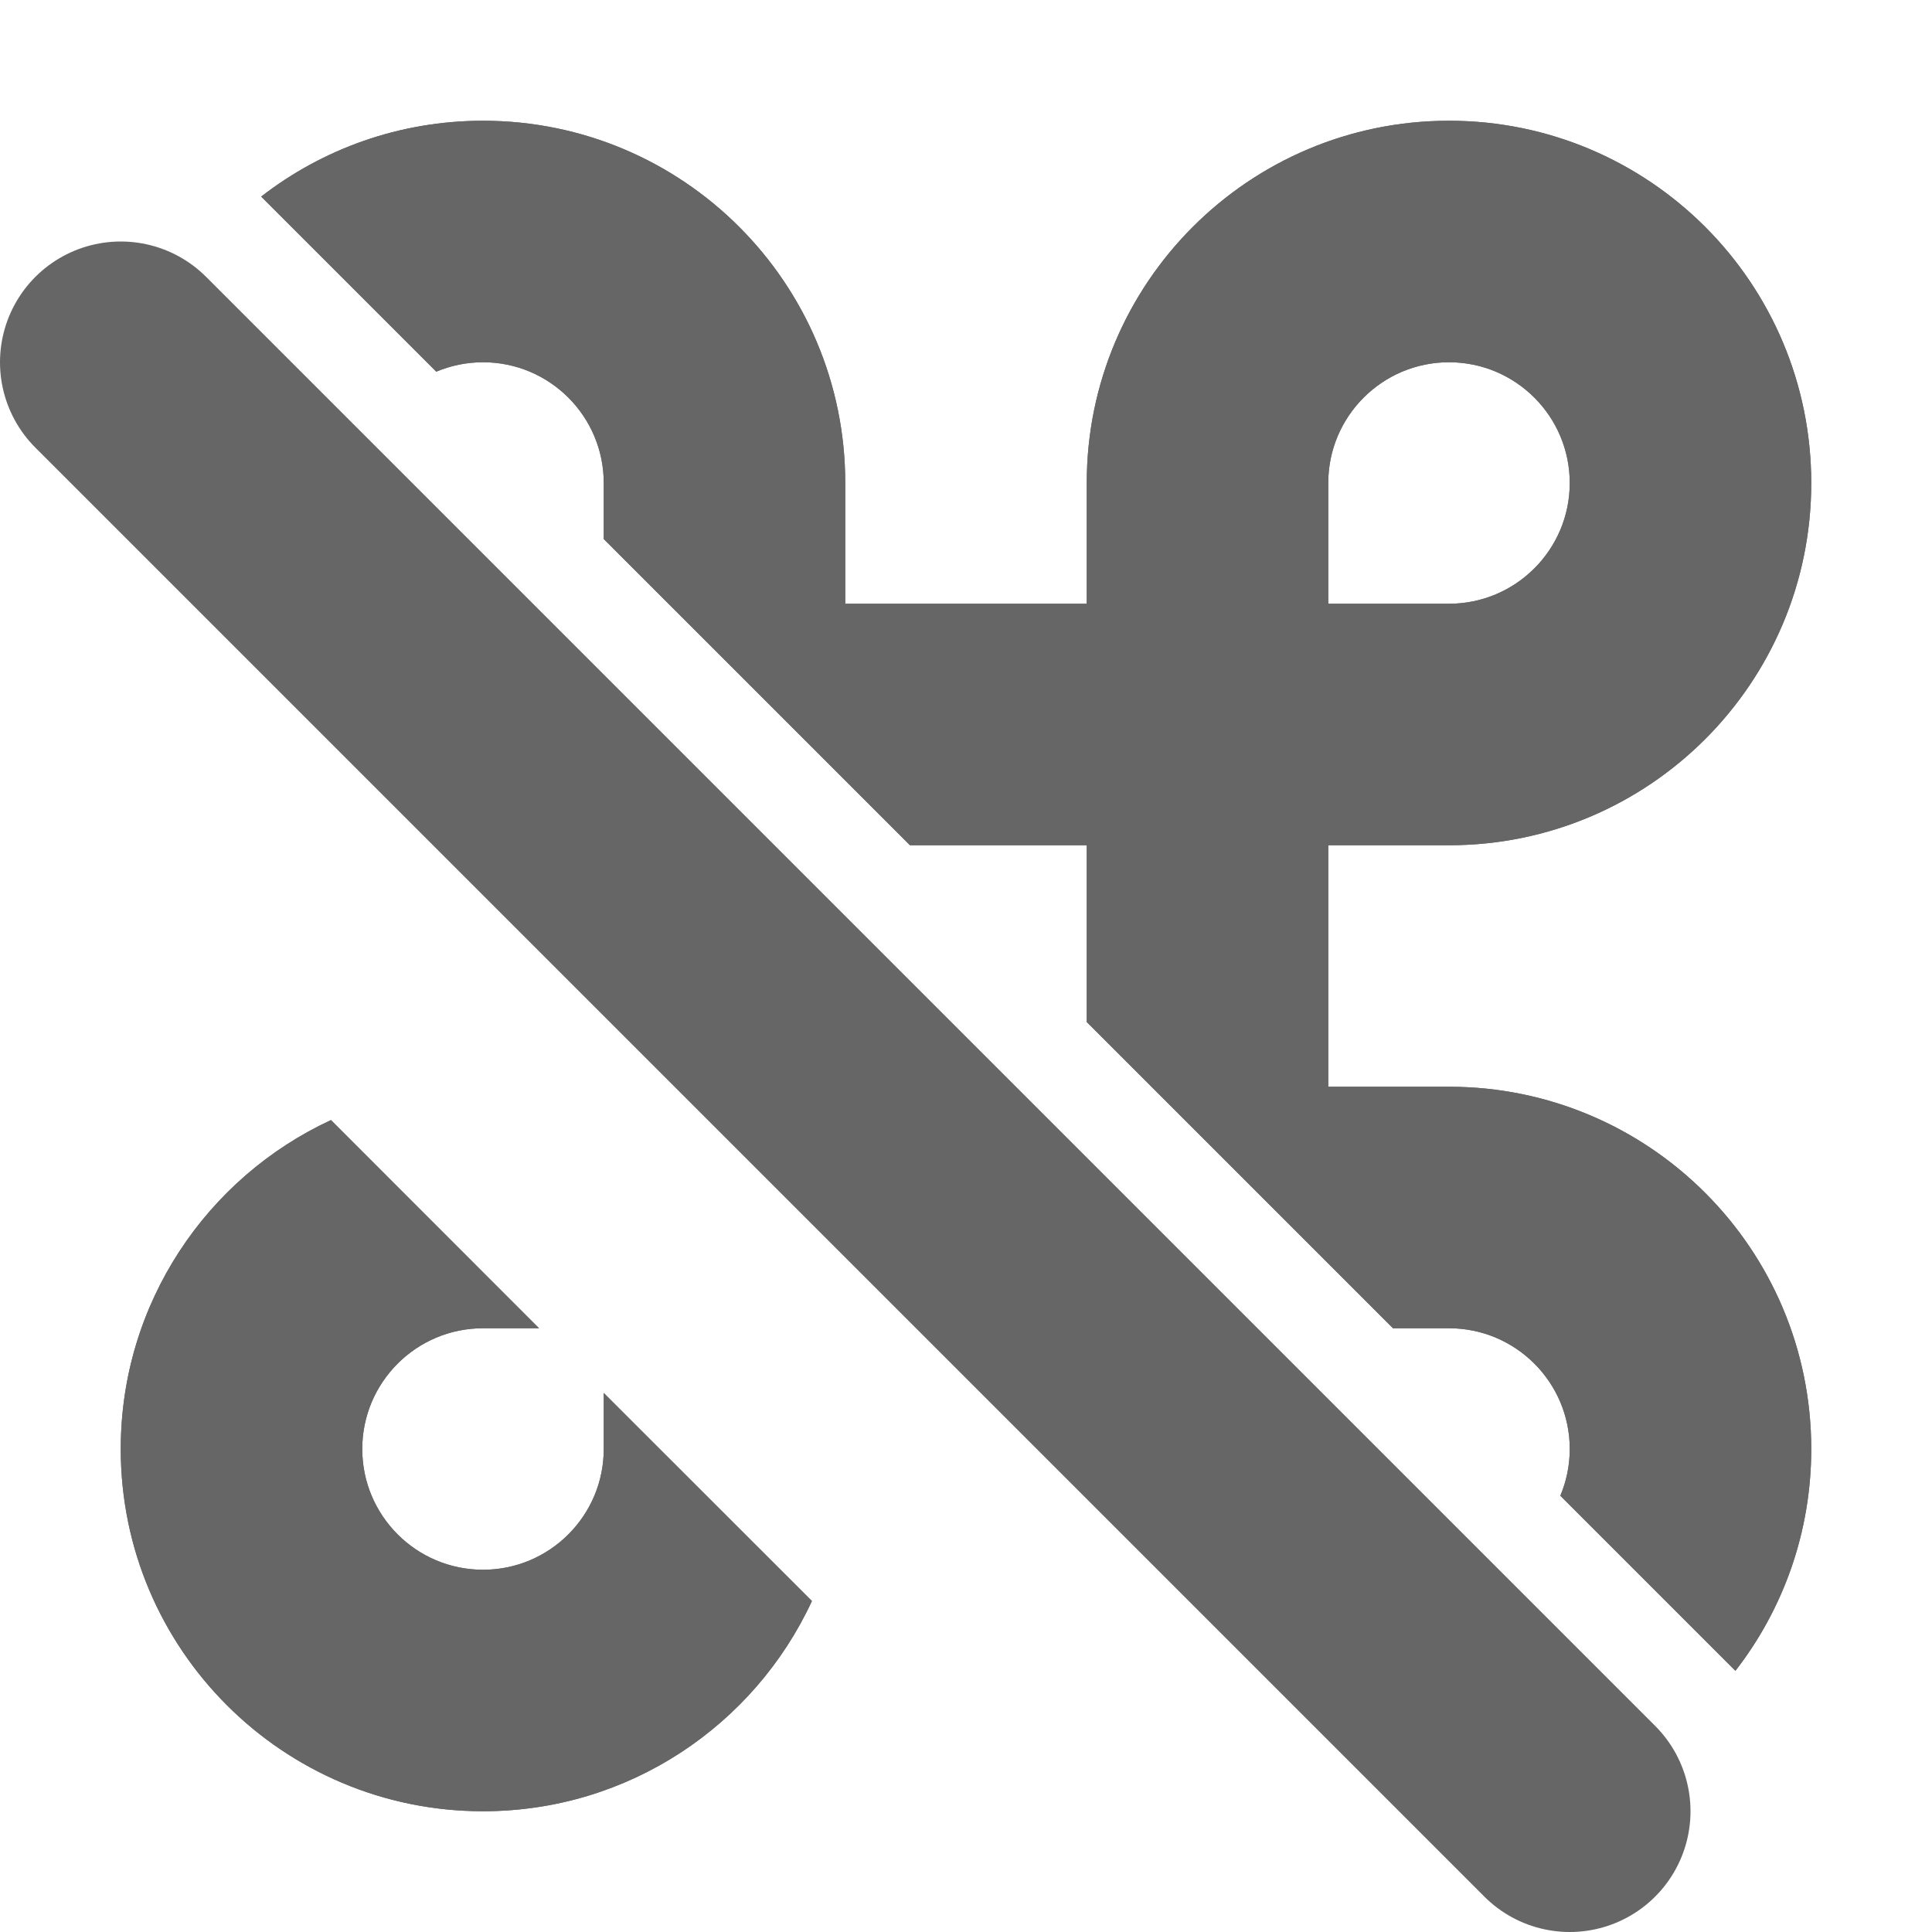
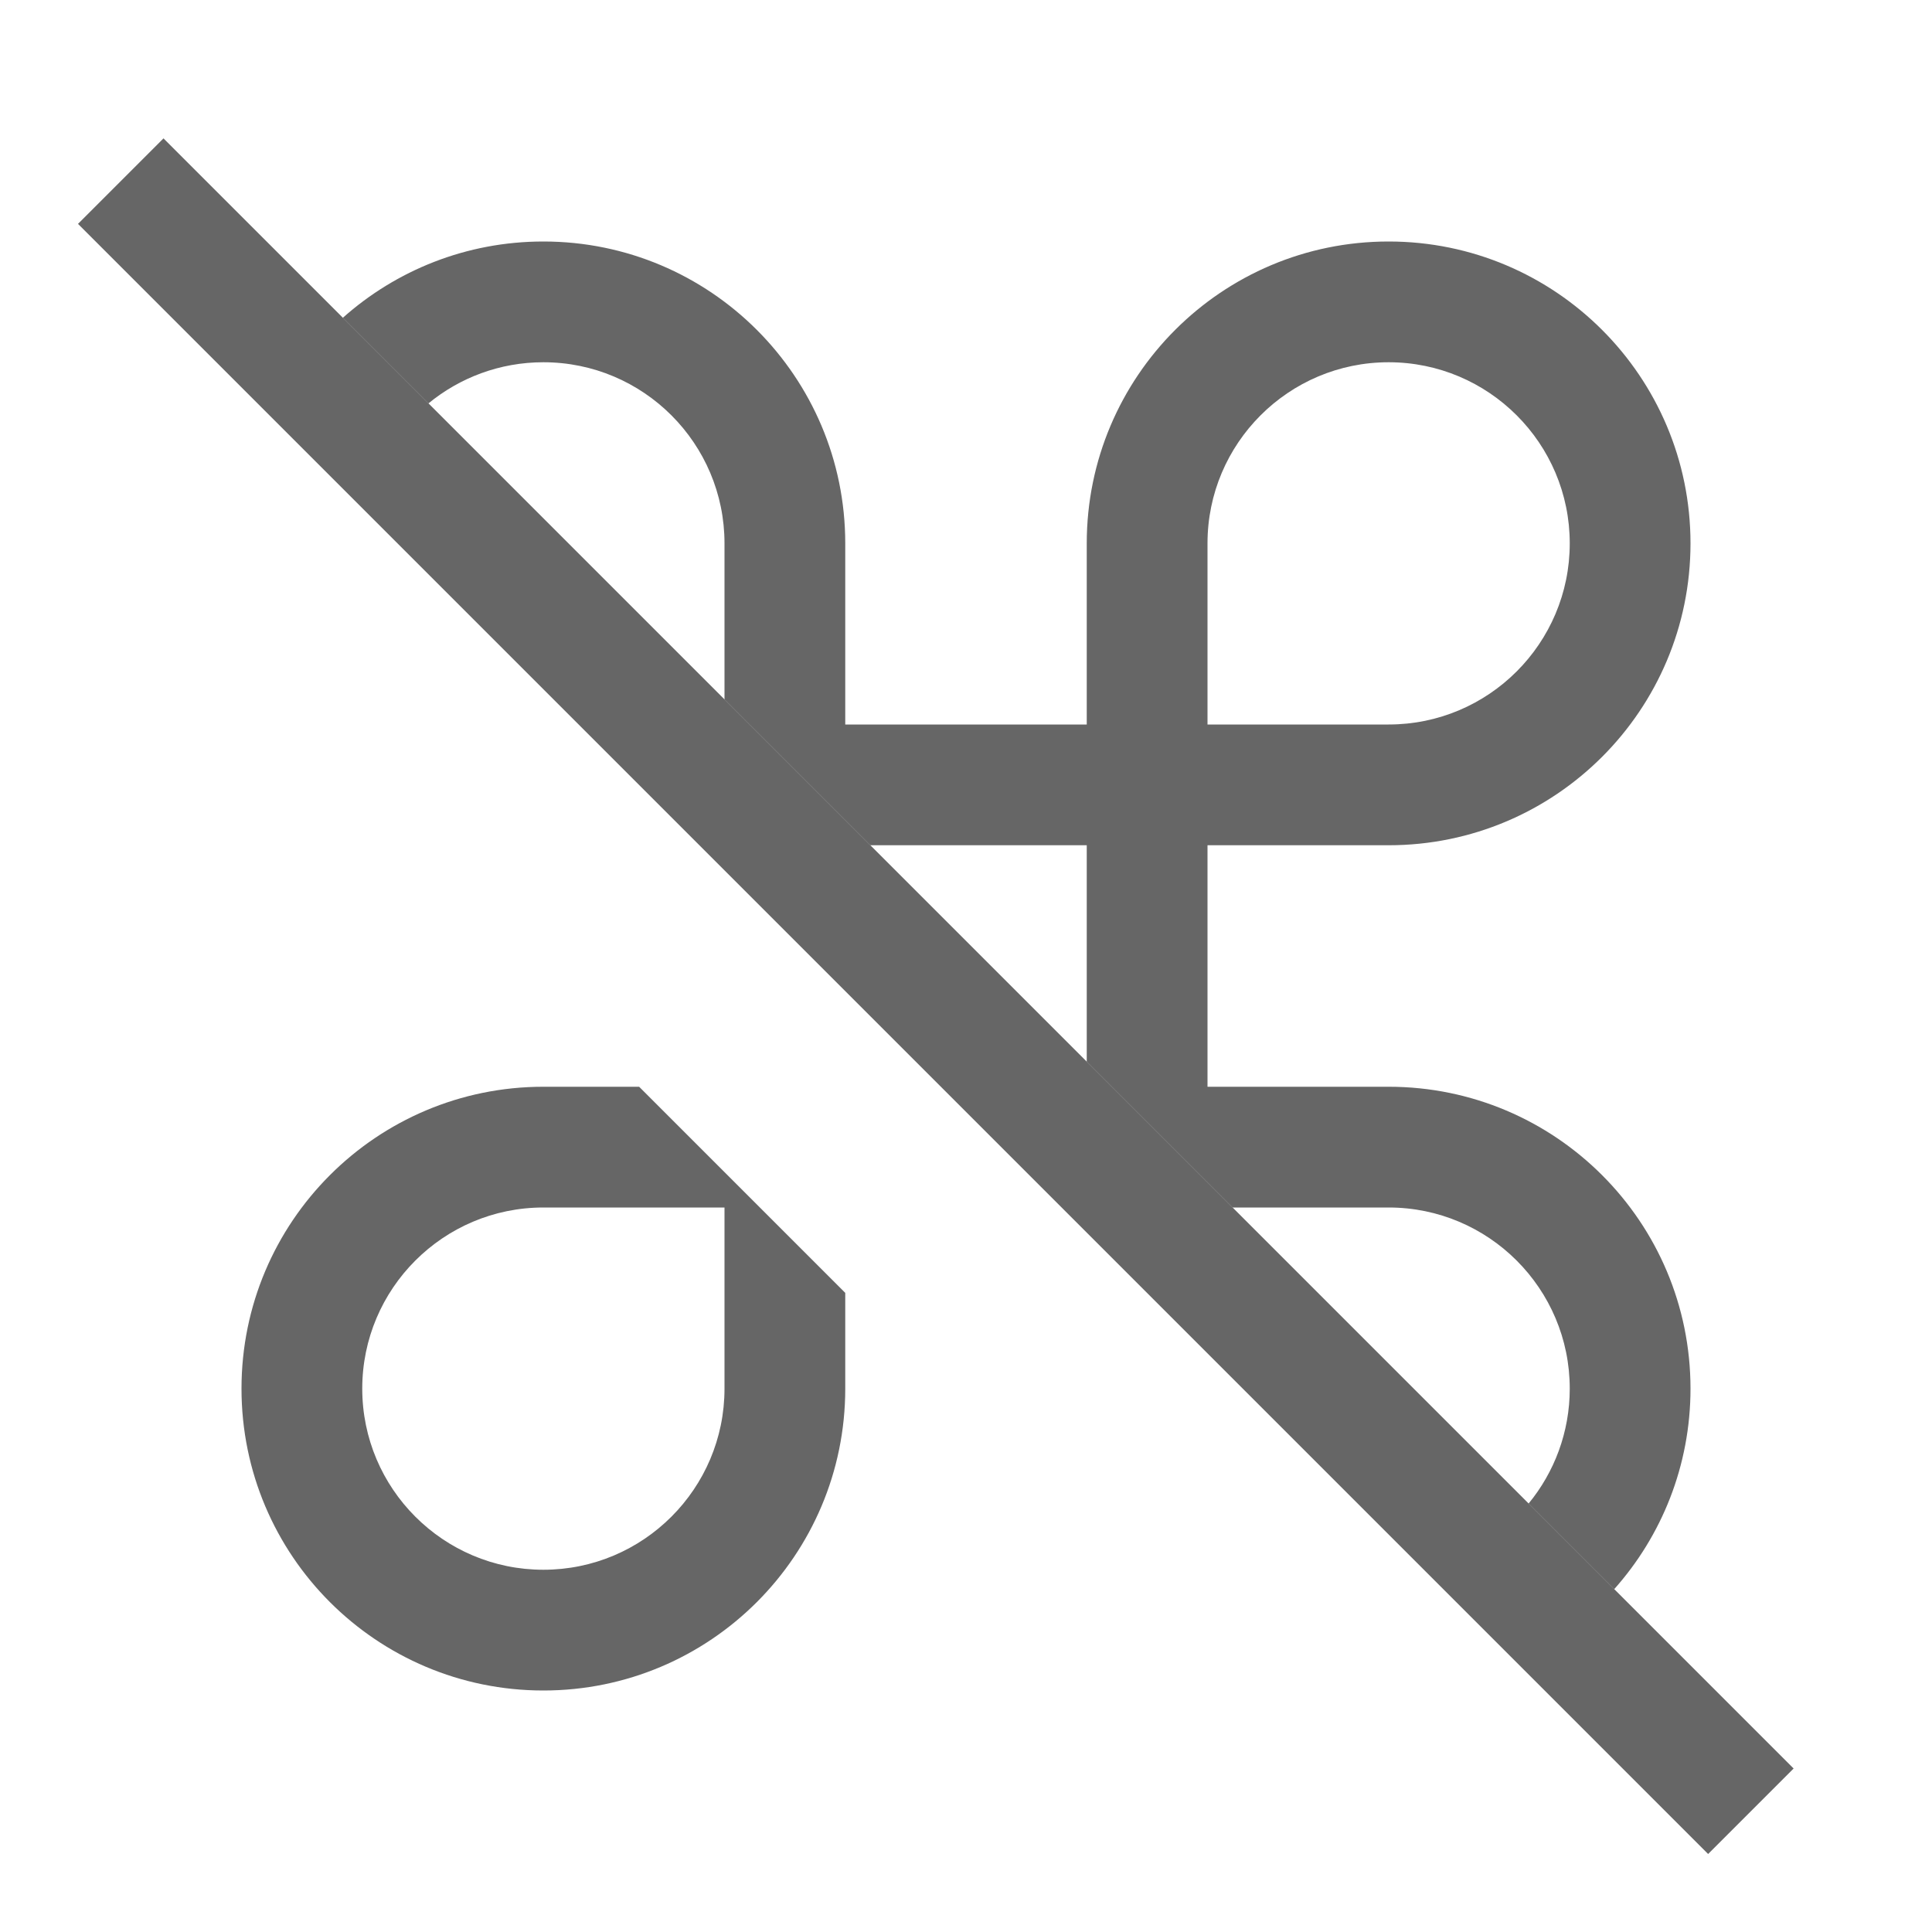
<svg xmlns="http://www.w3.org/2000/svg" width="16" height="16" viewBox="0 0 16 16" fill="none">
-   <path fill-rule="evenodd" clip-rule="evenodd" d="M5 4.464L7.536 7H9V8.464L11.536 11H12C12.552 11 13 11.448 13 12C13 12.137 12.972 12.268 12.922 12.387L14.372 13.837C14.766 13.329 15 12.692 15 12C15 10.343 13.657 9 12 9H11V7H12C13.657 7 15 5.657 15 4C15 2.343 13.657 1 12 1C10.343 1 9 2.343 9 4V5H7V4C7 2.343 5.657 1 4 1C3.308 1 2.671 1.234 2.163 1.628L3.613 3.078C3.732 3.028 3.863 3 4 3C4.552 3 5 3.448 5 4V4.464ZM2.741 9.276C1.713 9.752 1 10.793 1 12C1 13.657 2.343 15 4 15C5.207 15 6.248 14.287 6.724 13.259L5 11.536V12C5 12.552 4.552 13 4 13C3.448 13 3 12.552 3 12C3 11.448 3.448 11 4 11H4.464L2.741 9.276ZM11 4V5H12C12.552 5 13 4.552 13 4C13 3.448 12.552 3 12 3C11.448 3 11 3.448 11 4Z" fill="#666666" />
-   <path fill-rule="evenodd" clip-rule="evenodd" d="M5 4.464L7.536 7H9V8.464L11.536 11H12C12.552 11 13 11.448 13 12C13 12.137 12.972 12.268 12.922 12.387L14.372 13.837C14.766 13.329 15 12.692 15 12C15 10.343 13.657 9 12 9H11V7H12C13.657 7 15 5.657 15 4C15 2.343 13.657 1 12 1C10.343 1 9 2.343 9 4V5H7V4C7 2.343 5.657 1 4 1C3.308 1 2.671 1.234 2.163 1.628L3.613 3.078C3.732 3.028 3.863 3 4 3C4.552 3 5 3.448 5 4V4.464ZM11 4V5H12C12.552 5 13 4.552 13 4C13 3.448 12.552 3 12 3C11.448 3 11 3.448 11 4Z" fill="#666666" />
-   <path d="M2.741 9.276C1.713 9.752 1 10.793 1 12C1 13.657 2.343 15 4 15C5.207 15 6.248 14.287 6.724 13.259L5 11.536V12C5 12.552 4.552 13 4 13C3.448 13 3 12.552 3 12C3 11.448 3.448 11 4 11H4.464L2.741 9.276Z" fill="#666666" />
-   <path d="M1 3L13 15" stroke="#666666" stroke-width="2" stroke-linecap="round" />
+   <path fill-rule="evenodd" clip-rule="evenodd" d="M14 11.5C14 12.138 13.761 12.72 13.368 13.161L12.659 12.452C12.872 12.193 13 11.861 13 11.5C13 10.672 12.328 10 11.5 10H10.207L9 8.793V7H7.207L6 5.793V4.5C6 3.672 5.328 3 4.5 3C4.139 3 3.807 3.128 3.548 3.341L2.839 2.632C3.28 2.239 3.862 2 4.5 2C5.881 2 7 3.119 7 4.5V6H9V4.5C9 3.119 10.119 2 11.5 2C12.881 2 14 3.119 14 4.5C14 5.881 12.881 7 11.5 7H10V9H11.5C12.881 9 14 10.119 14 11.5ZM5.293 9H4.5C3.119 9 2 10.119 2 11.5C2 12.881 3.119 14 4.5 14C5.881 14 7 12.881 7 11.5V10.707L5.293 9ZM6 10V11.5C6 12.328 5.328 13 4.5 13C3.672 13 3 12.328 3 11.5C3 10.672 3.672 10 4.5 10H6ZM10 6H11.5C12.328 6 13 5.328 13 4.5C13 3.672 12.328 3 11.5 3C10.672 3 10 3.672 10 4.5V6Z" fill="#666666" />
+   <path fill-rule="evenodd" clip-rule="evenodd" d="M14.146 15.354L0.646 1.854L1.354 1.146L14.854 14.646L14.146 15.354Z" fill="#666666" />
</svg>
